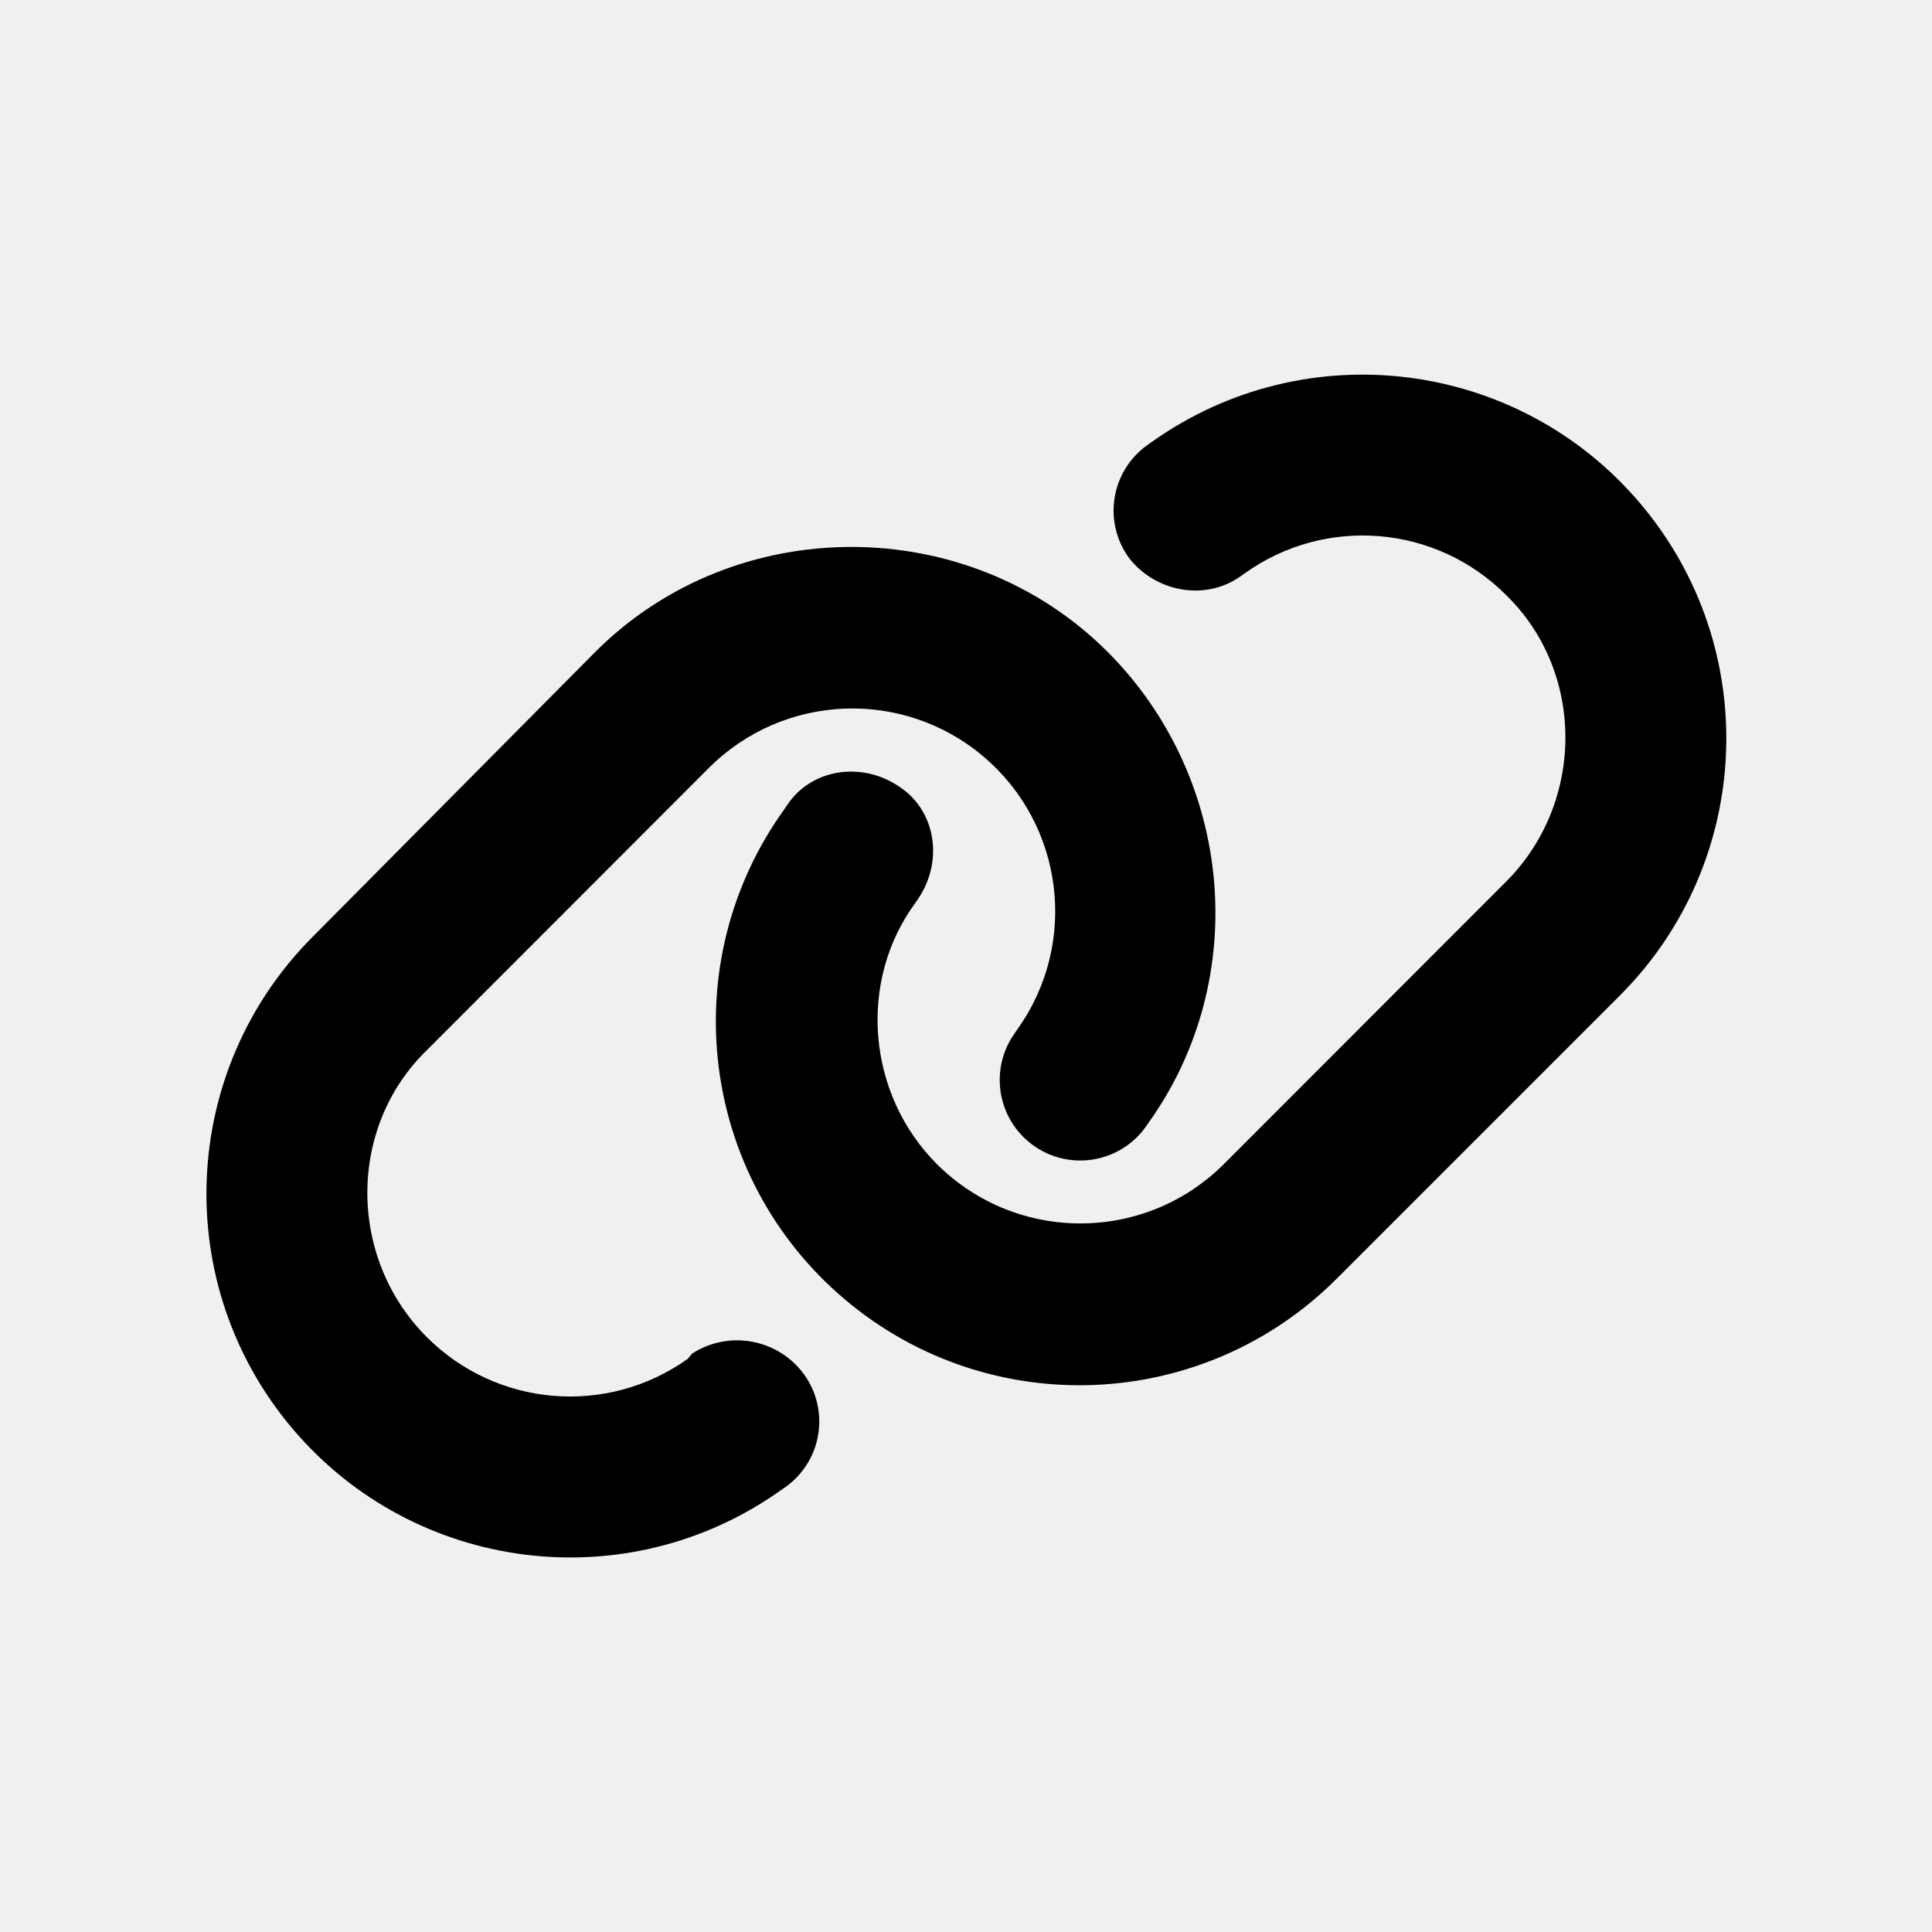
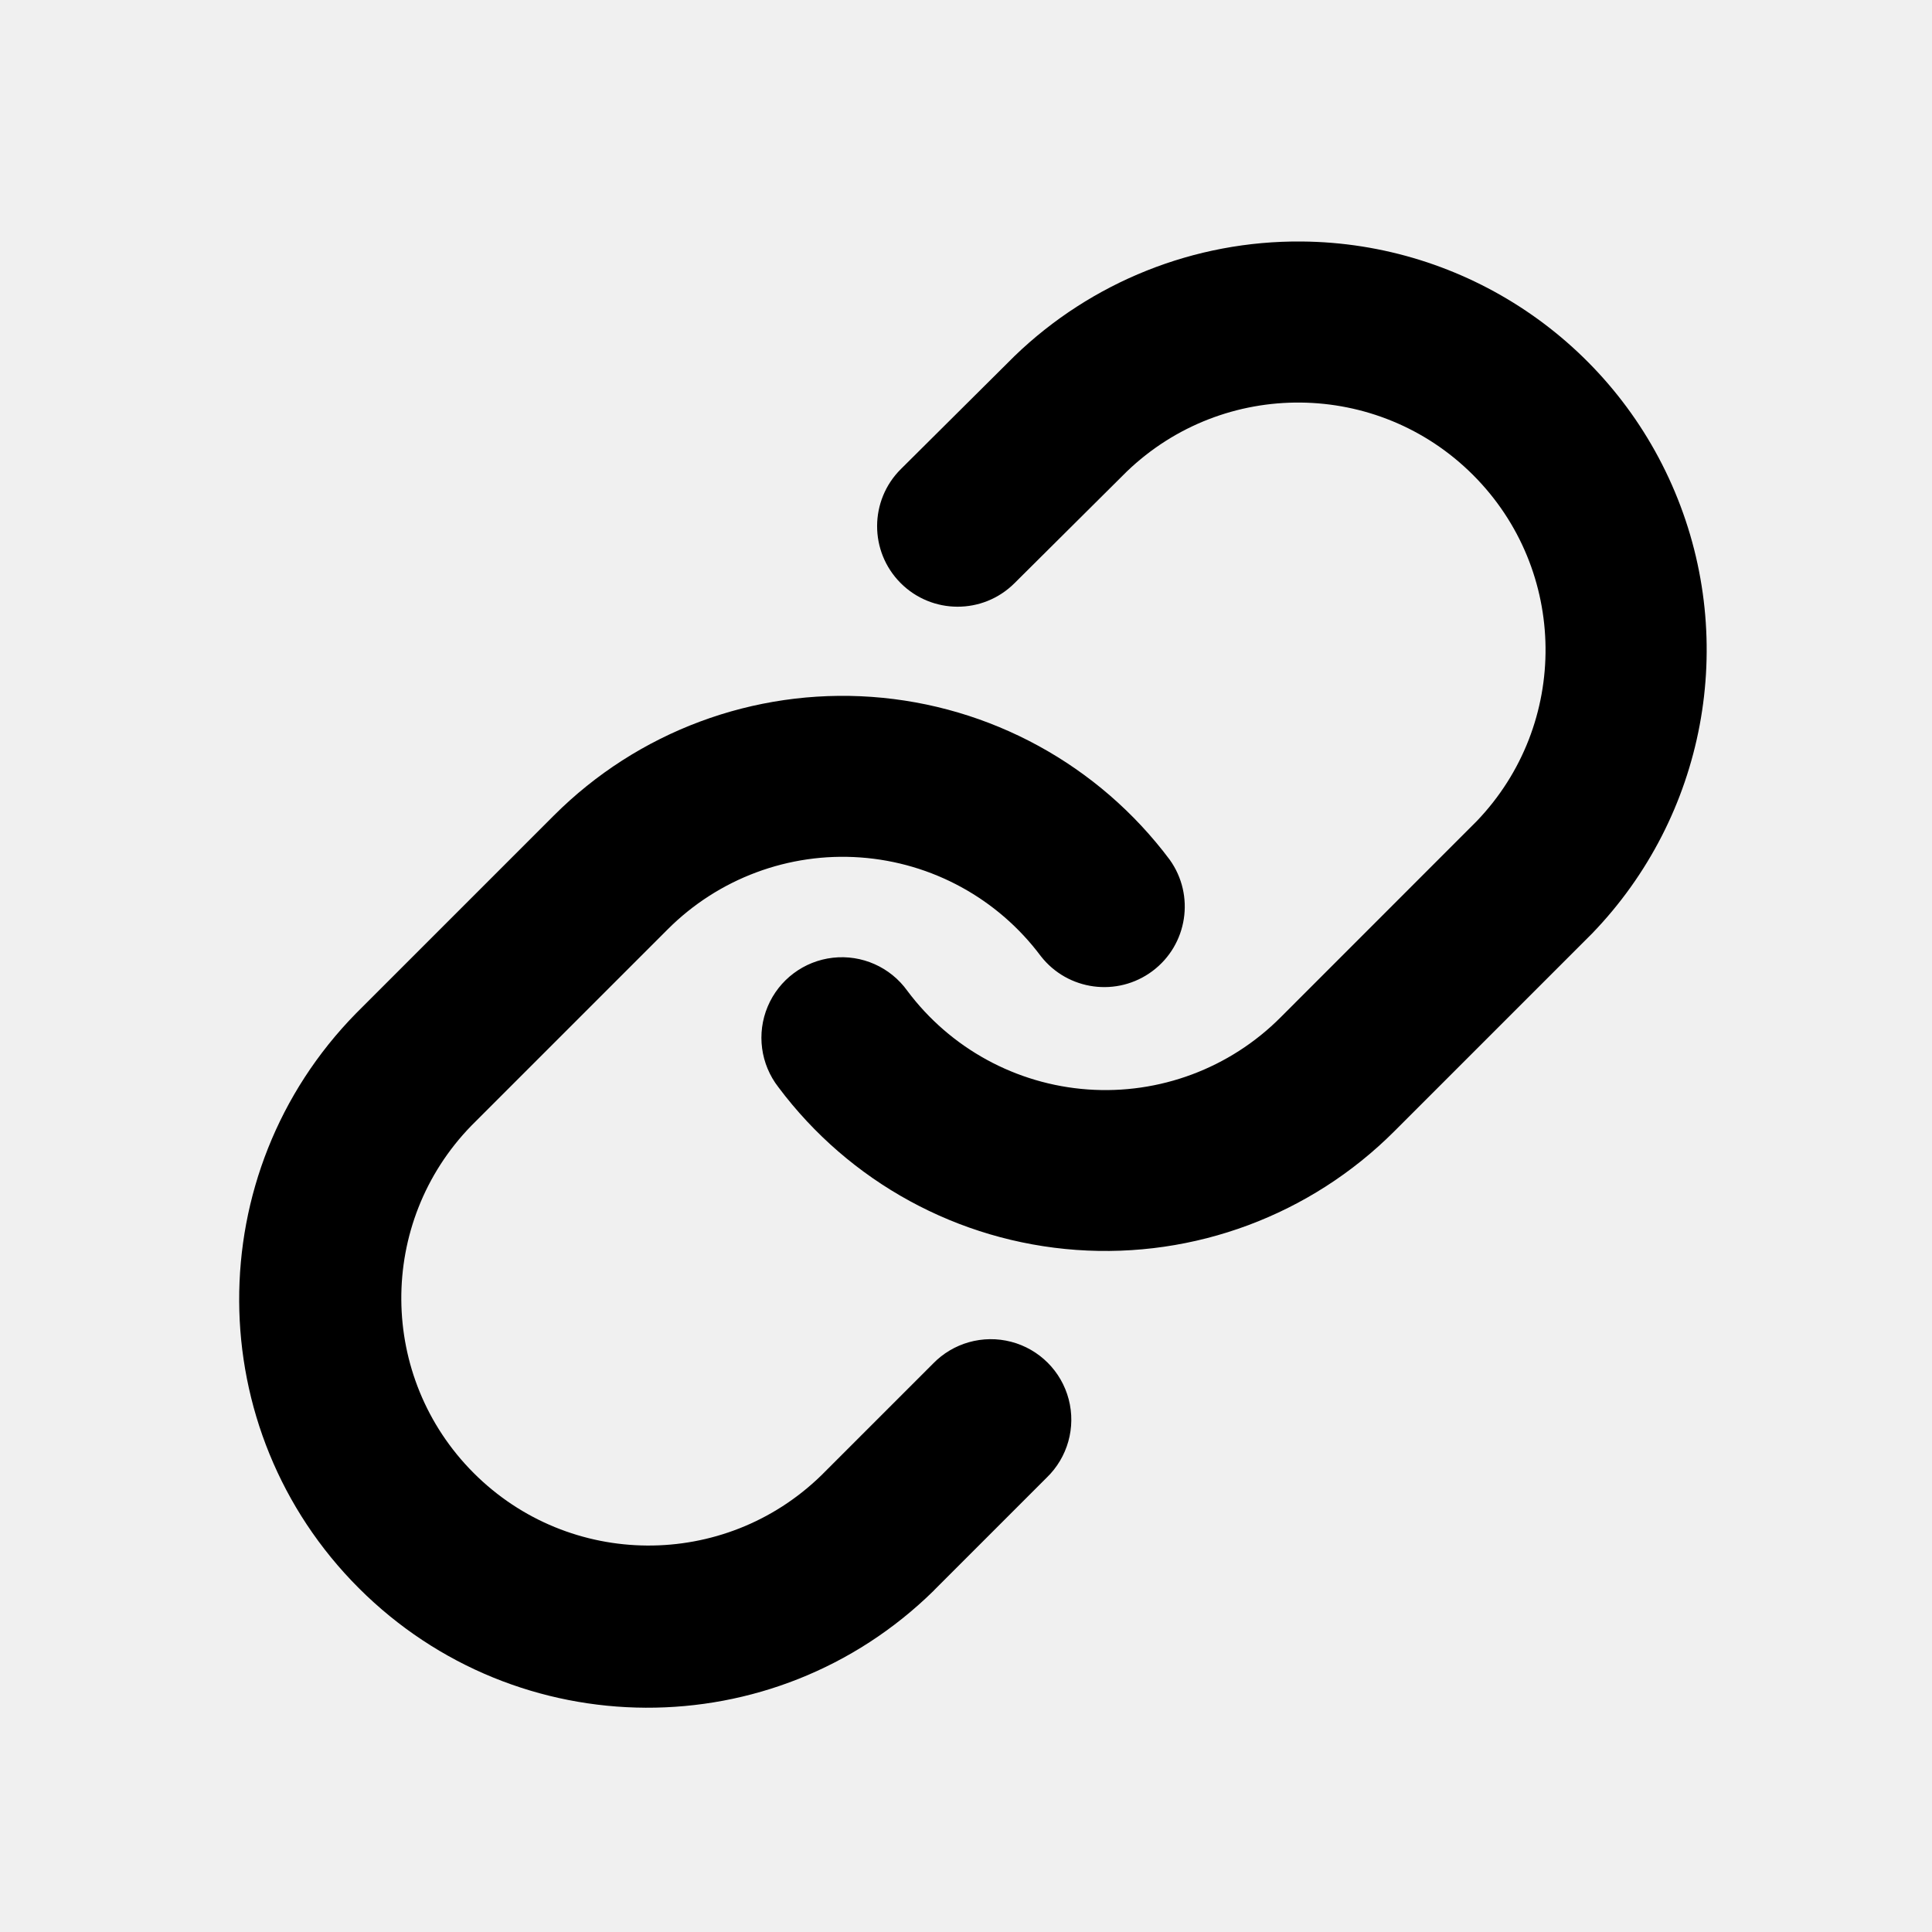
- <svg xmlns="http://www.w3.org/2000/svg" viewBox="0 0 18 18" fill="none">
-   <g clip-path="url(#link_svg__a)">
-     <path d="M5.547 6.073c1.303-1.303 3.469-1.303 4.772 0 1.171 1.172 1.345 3.04.382 4.387l-.026.038a.75.75 0 0 1-1.221-.872l.026-.038a1.89 1.89 0 0 0-2.874-2.435l-2.63 2.632c-.738.717-.738 1.934 0 2.672a1.887 1.887 0 0 0 2.433.202l.038-.047a.772.772 0 0 1 1.045.194.75.75 0 0 1-.173 1.048l-.038.026a3.389 3.389 0 0 1-4.366-5.154l2.632-2.653Zm6.914 5.833A3.388 3.388 0 0 1 7.307 7.54l.026-.038c.22-.335.689-.415 1.045-.173.338.22.417.689.176 1.045l-.026.038c-.537.731-.452 1.781.202 2.435a1.893 1.893 0 0 0 2.671 0l2.63-2.632c.738-.738.738-1.955 0-2.672a1.887 1.887 0 0 0-2.433-.202l-.037.026c-.338.242-.806.143-1.046-.174a.749.749 0 0 1 .174-1.046l.037-.026a3.389 3.389 0 0 1 4.367 5.153l-2.632 2.632Z" fill="currentColor" />
-   </g>
-   <defs>
-     <clipPath id="link_svg__a">
-       <path fill="#fff" transform="translate(1.504 3)" d="M0 0h15v12H0z" />
-     </clipPath>
-   </defs>
+ <svg xmlns="http://www.w3.org/2000/svg" viewBox="0 0 24 24" fill="none">
+   <path fill-rule="evenodd" clip-rule="evenodd" d="M16.17 3a5.073 5.073 0 0 0-3.568 1.424l-.01.01-1.401 1.393a1 1 0 0 0 1.41 1.419l1.396-1.388a3.073 3.073 0 0 1 4.346 4.344l-2.437 2.438a3.072 3.072 0 0 1-4.635-.332 1 1 0 1 0-1.601 1.198 5.074 5.074 0 0 0 7.65.548l2.444-2.444.012-.012A5.073 5.073 0 0 0 16.17 3Zm-5.34 5.657a5.073 5.073 0 0 0-3.95 1.474l-2.444 2.444-.012.012a5.073 5.073 0 0 0 7.174 7.174l.012-.013 1.393-1.393a1 1 0 1 0-1.414-1.414l-1.387 1.387a3.073 3.073 0 0 1-4.345-4.346l2.437-2.437a3.072 3.072 0 0 1 4.635.332 1 1 0 0 0 1.601-1.198 5.074 5.074 0 0 0-3.7-2.022Z" fill="currentColor" />
</svg>
